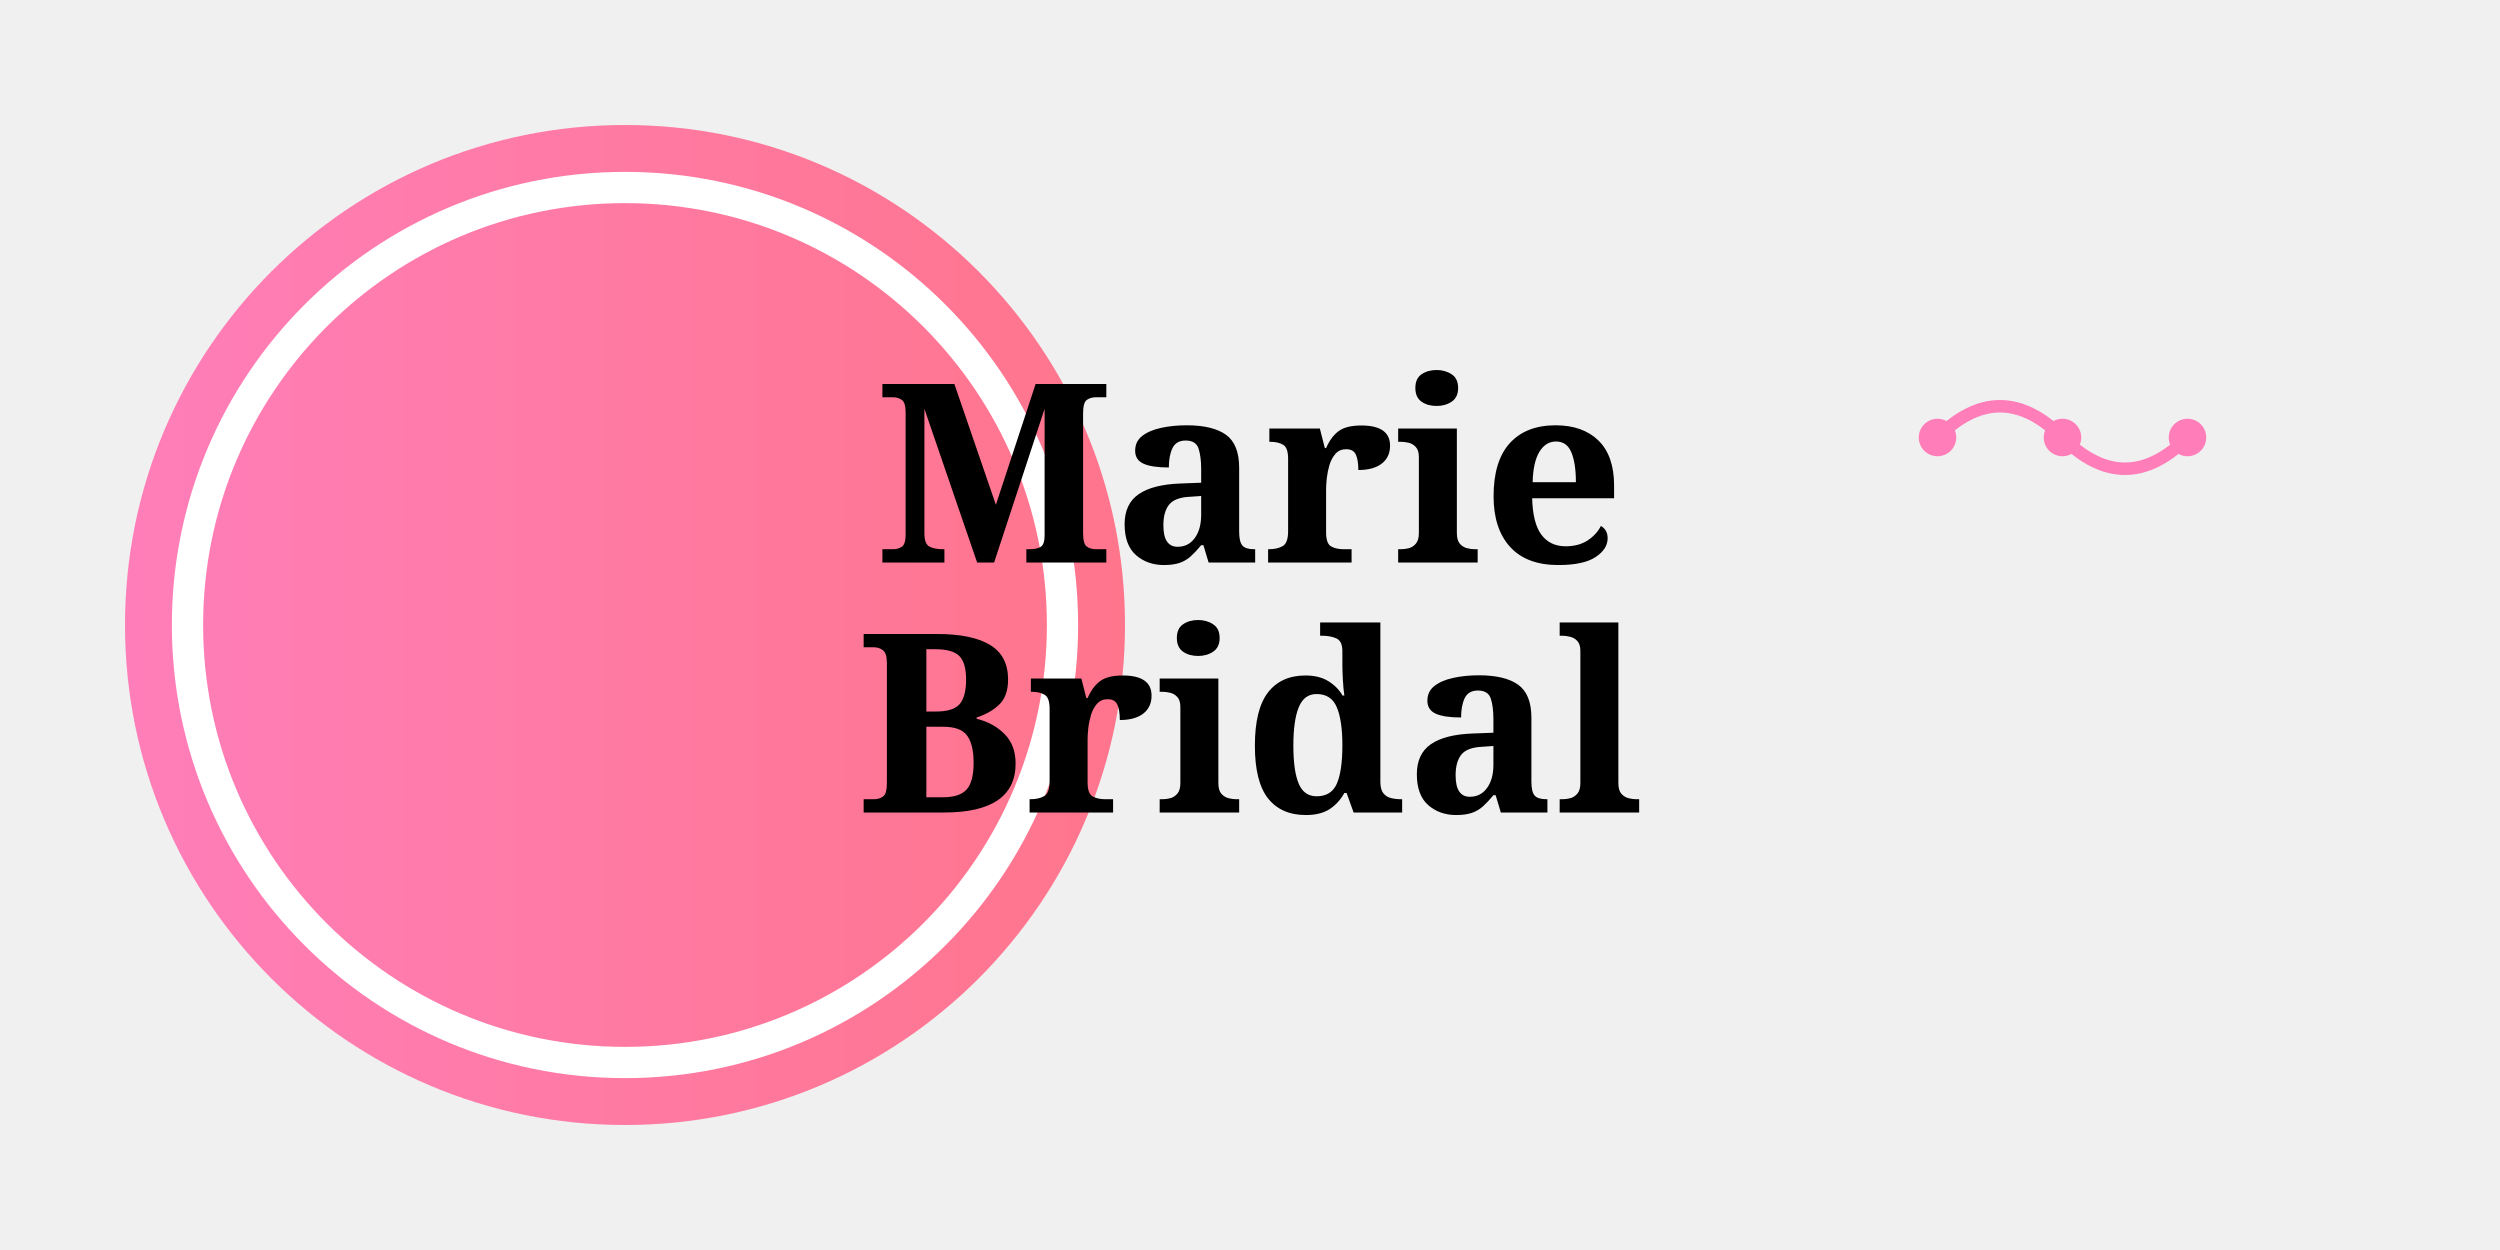
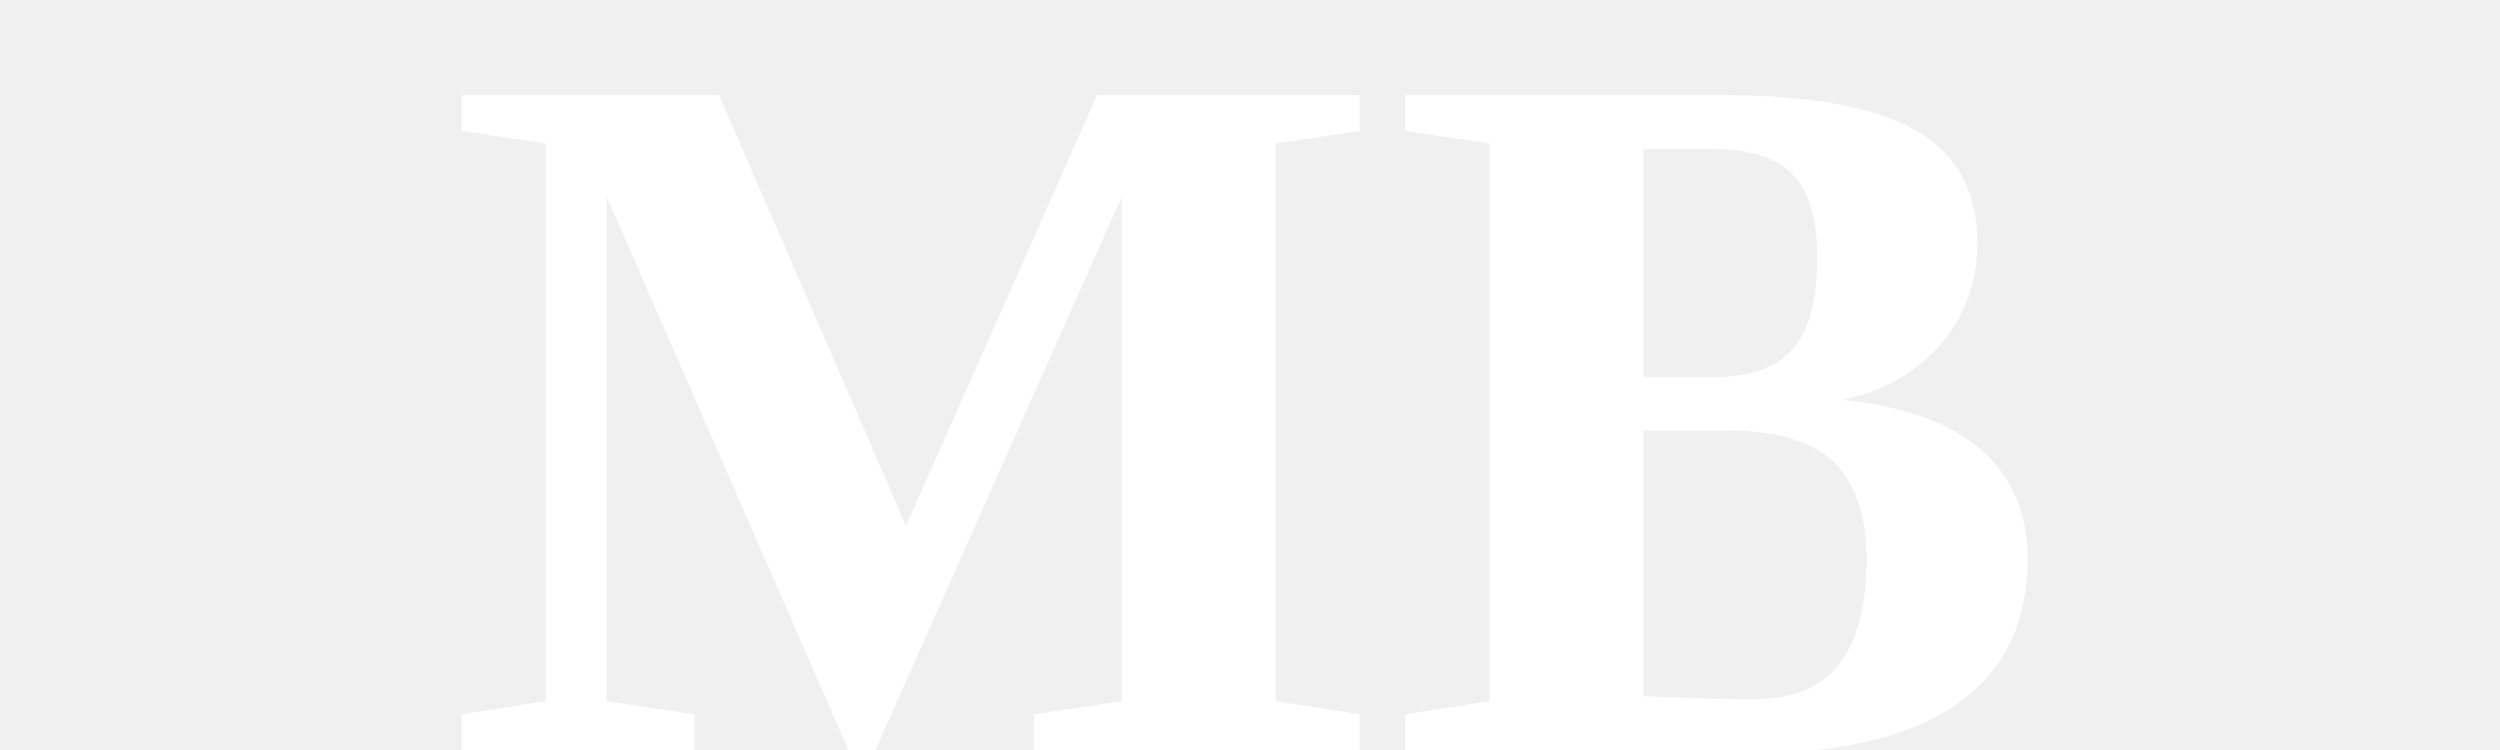
- <svg xmlns="http://www.w3.org/2000/svg" width="400" height="200" viewBox="0 0 400 200">
-   <defs>
-     <linearGradient id="gradient" x1="0%" y1="0%" x2="100%" y2="0%">
-       <stop offset="0%" style="stop-color:#ff7eb9;stop-opacity:1" />
-       <stop offset="100%" style="stop-color:#ff758c;stop-opacity:1" />
-     </linearGradient>
-   </defs>
-   <circle cx="100" cy="100" r="80" fill="url(#gradient)" />
-   <circle cx="100" cy="100" r="70" fill="transparent" stroke="#fff" stroke-width="5" />
-   <text x="200" y="90" font-family="Georgia, serif" font-size="40" fill="#000" font-weight="bold" text-anchor="middle">
-         Marie
+ <svg xmlns="http://www.w3.org/2000/svg" viewBox="0 0 300 90">
+   <text x="150" y="90" text-anchor="middle" font-family="Times New Roman, serif" font-size="120" font-weight="bold" fill="white">
+         MB
    </text>
-   <text x="200" y="130" font-family="Georgia, serif" font-size="40" fill="#000" font-weight="bold" text-anchor="middle">
-         Bridal
-     </text>
-   <g transform="translate(300, 50)">
-     <path d="M10 20 Q20 10 30 20 T50 20" fill="none" stroke="#ff7eb9" stroke-width="2" />
-     <circle cx="10" cy="20" r="3" fill="#ff7eb9" />
-     <circle cx="30" cy="20" r="3" fill="#ff7eb9" />
-     <circle cx="50" cy="20" r="3" fill="#ff7eb9" />
-   </g>
</svg>
